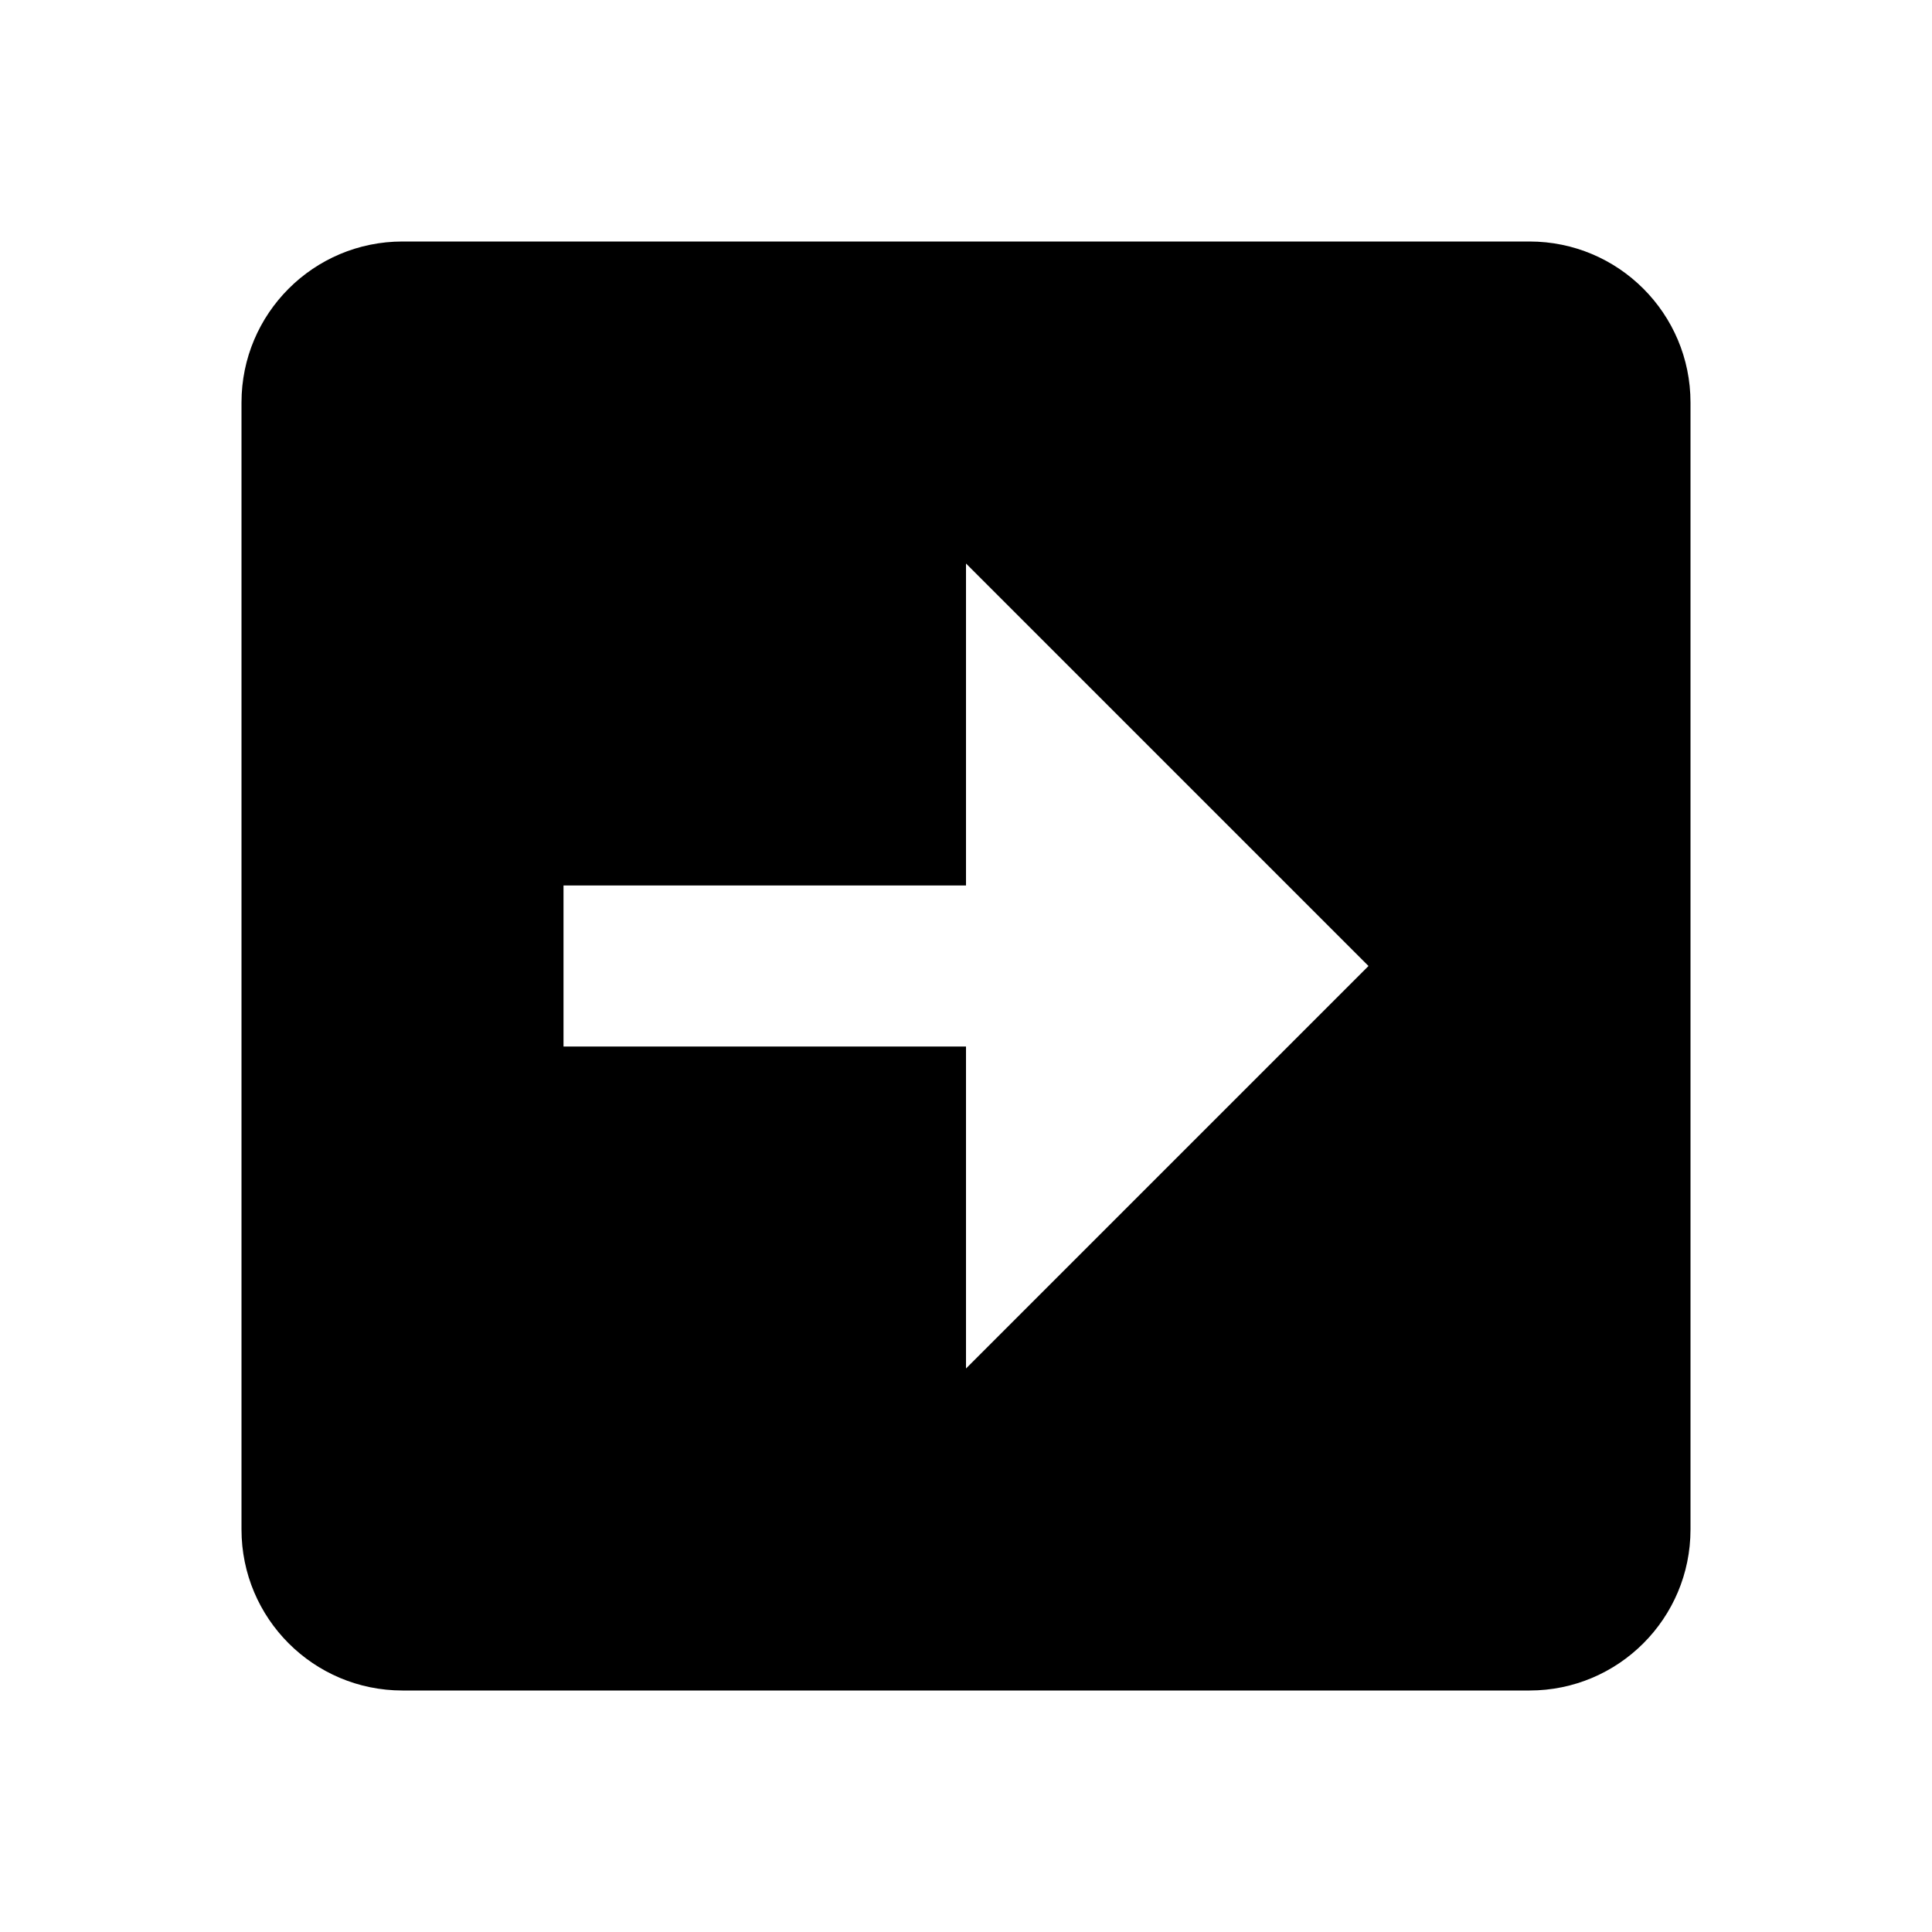
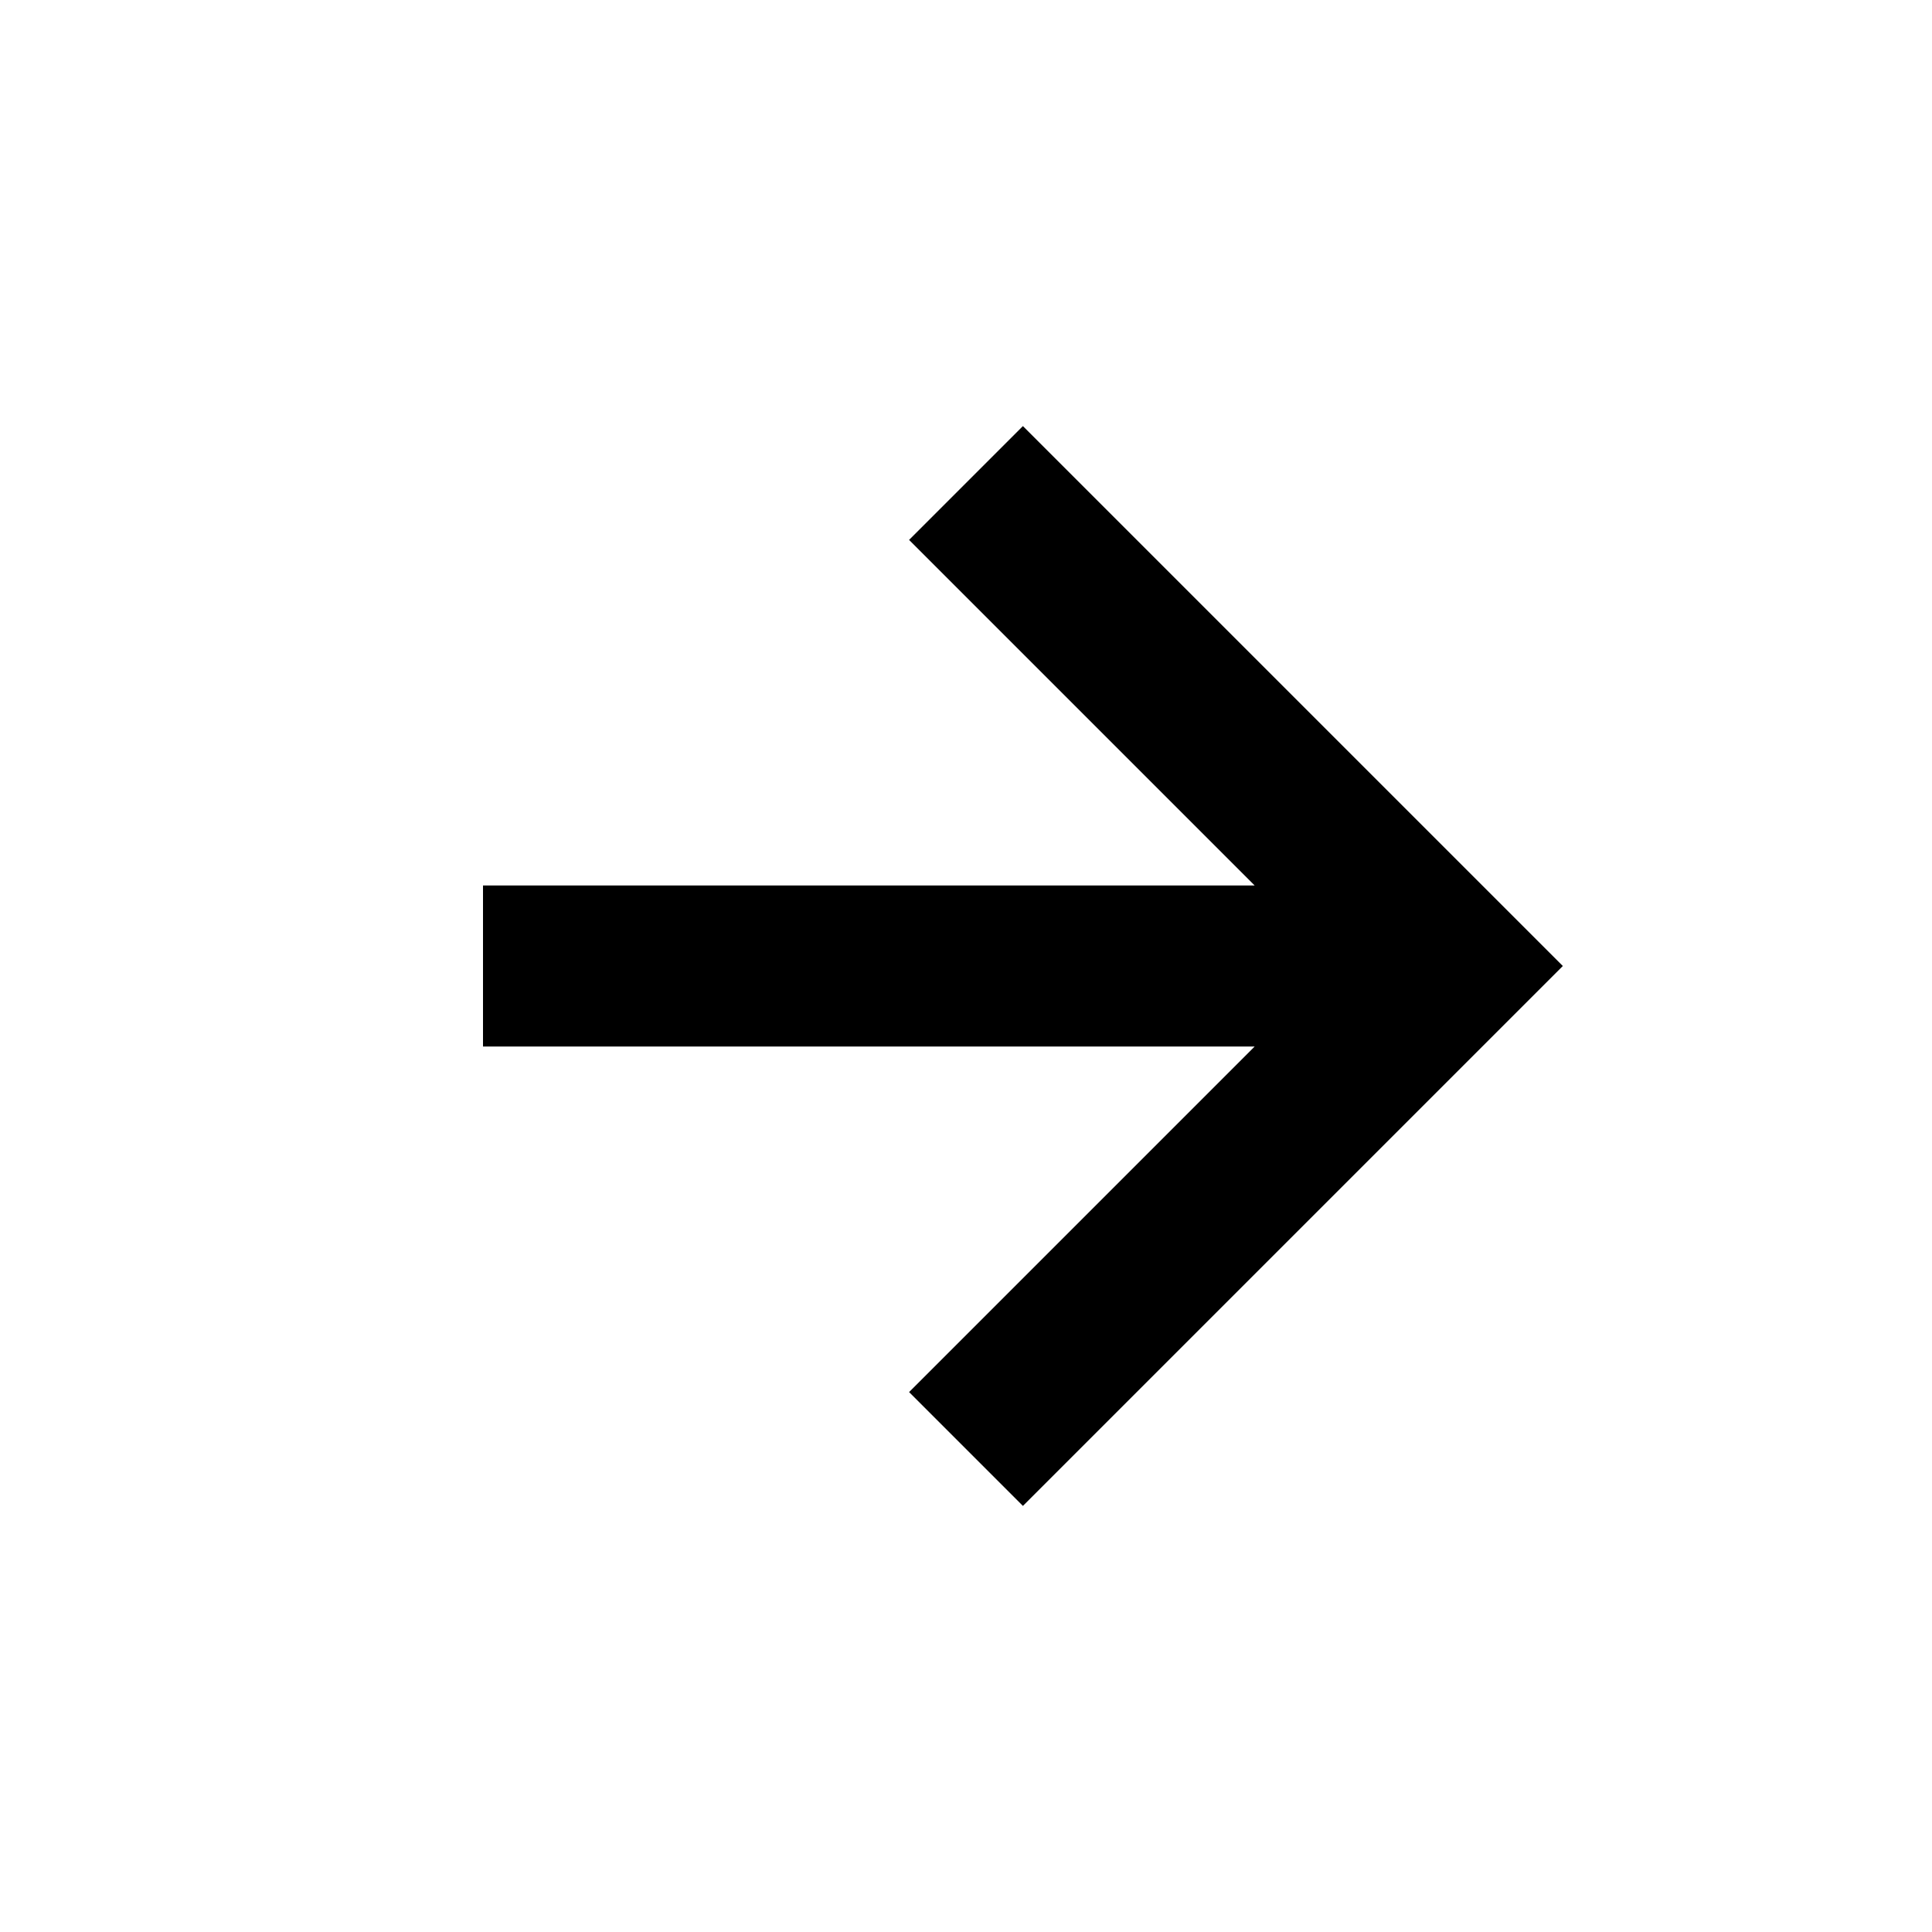
- <svg xmlns="http://www.w3.org/2000/svg" width="24" height="24" viewBox="0 0 24 24" style="fill:#000;transform: ;msFilter:;">
-   <path d="M3 5v14a2 2 0 0 0 2 2h14a2 2 0 0 0 2-2V5a2 2 0 0 0-2-2H5a2 2 0 0 0-2 2zm4 6h5V7l5 5-5 5v-4H7v-2z" />
+ <svg xmlns="http://www.w3.org/2000/svg" width="24" height="24" viewBox="0 0 24 24" style="fill: rgba(0, 0, 0, 1);transform: ;msFilter:;">
+   <path d="m11.293 17.293 1.414 1.414L19.414 12l-6.707-6.707-1.414 1.414L15.586 11H6v2h9.586z" />
</svg>
